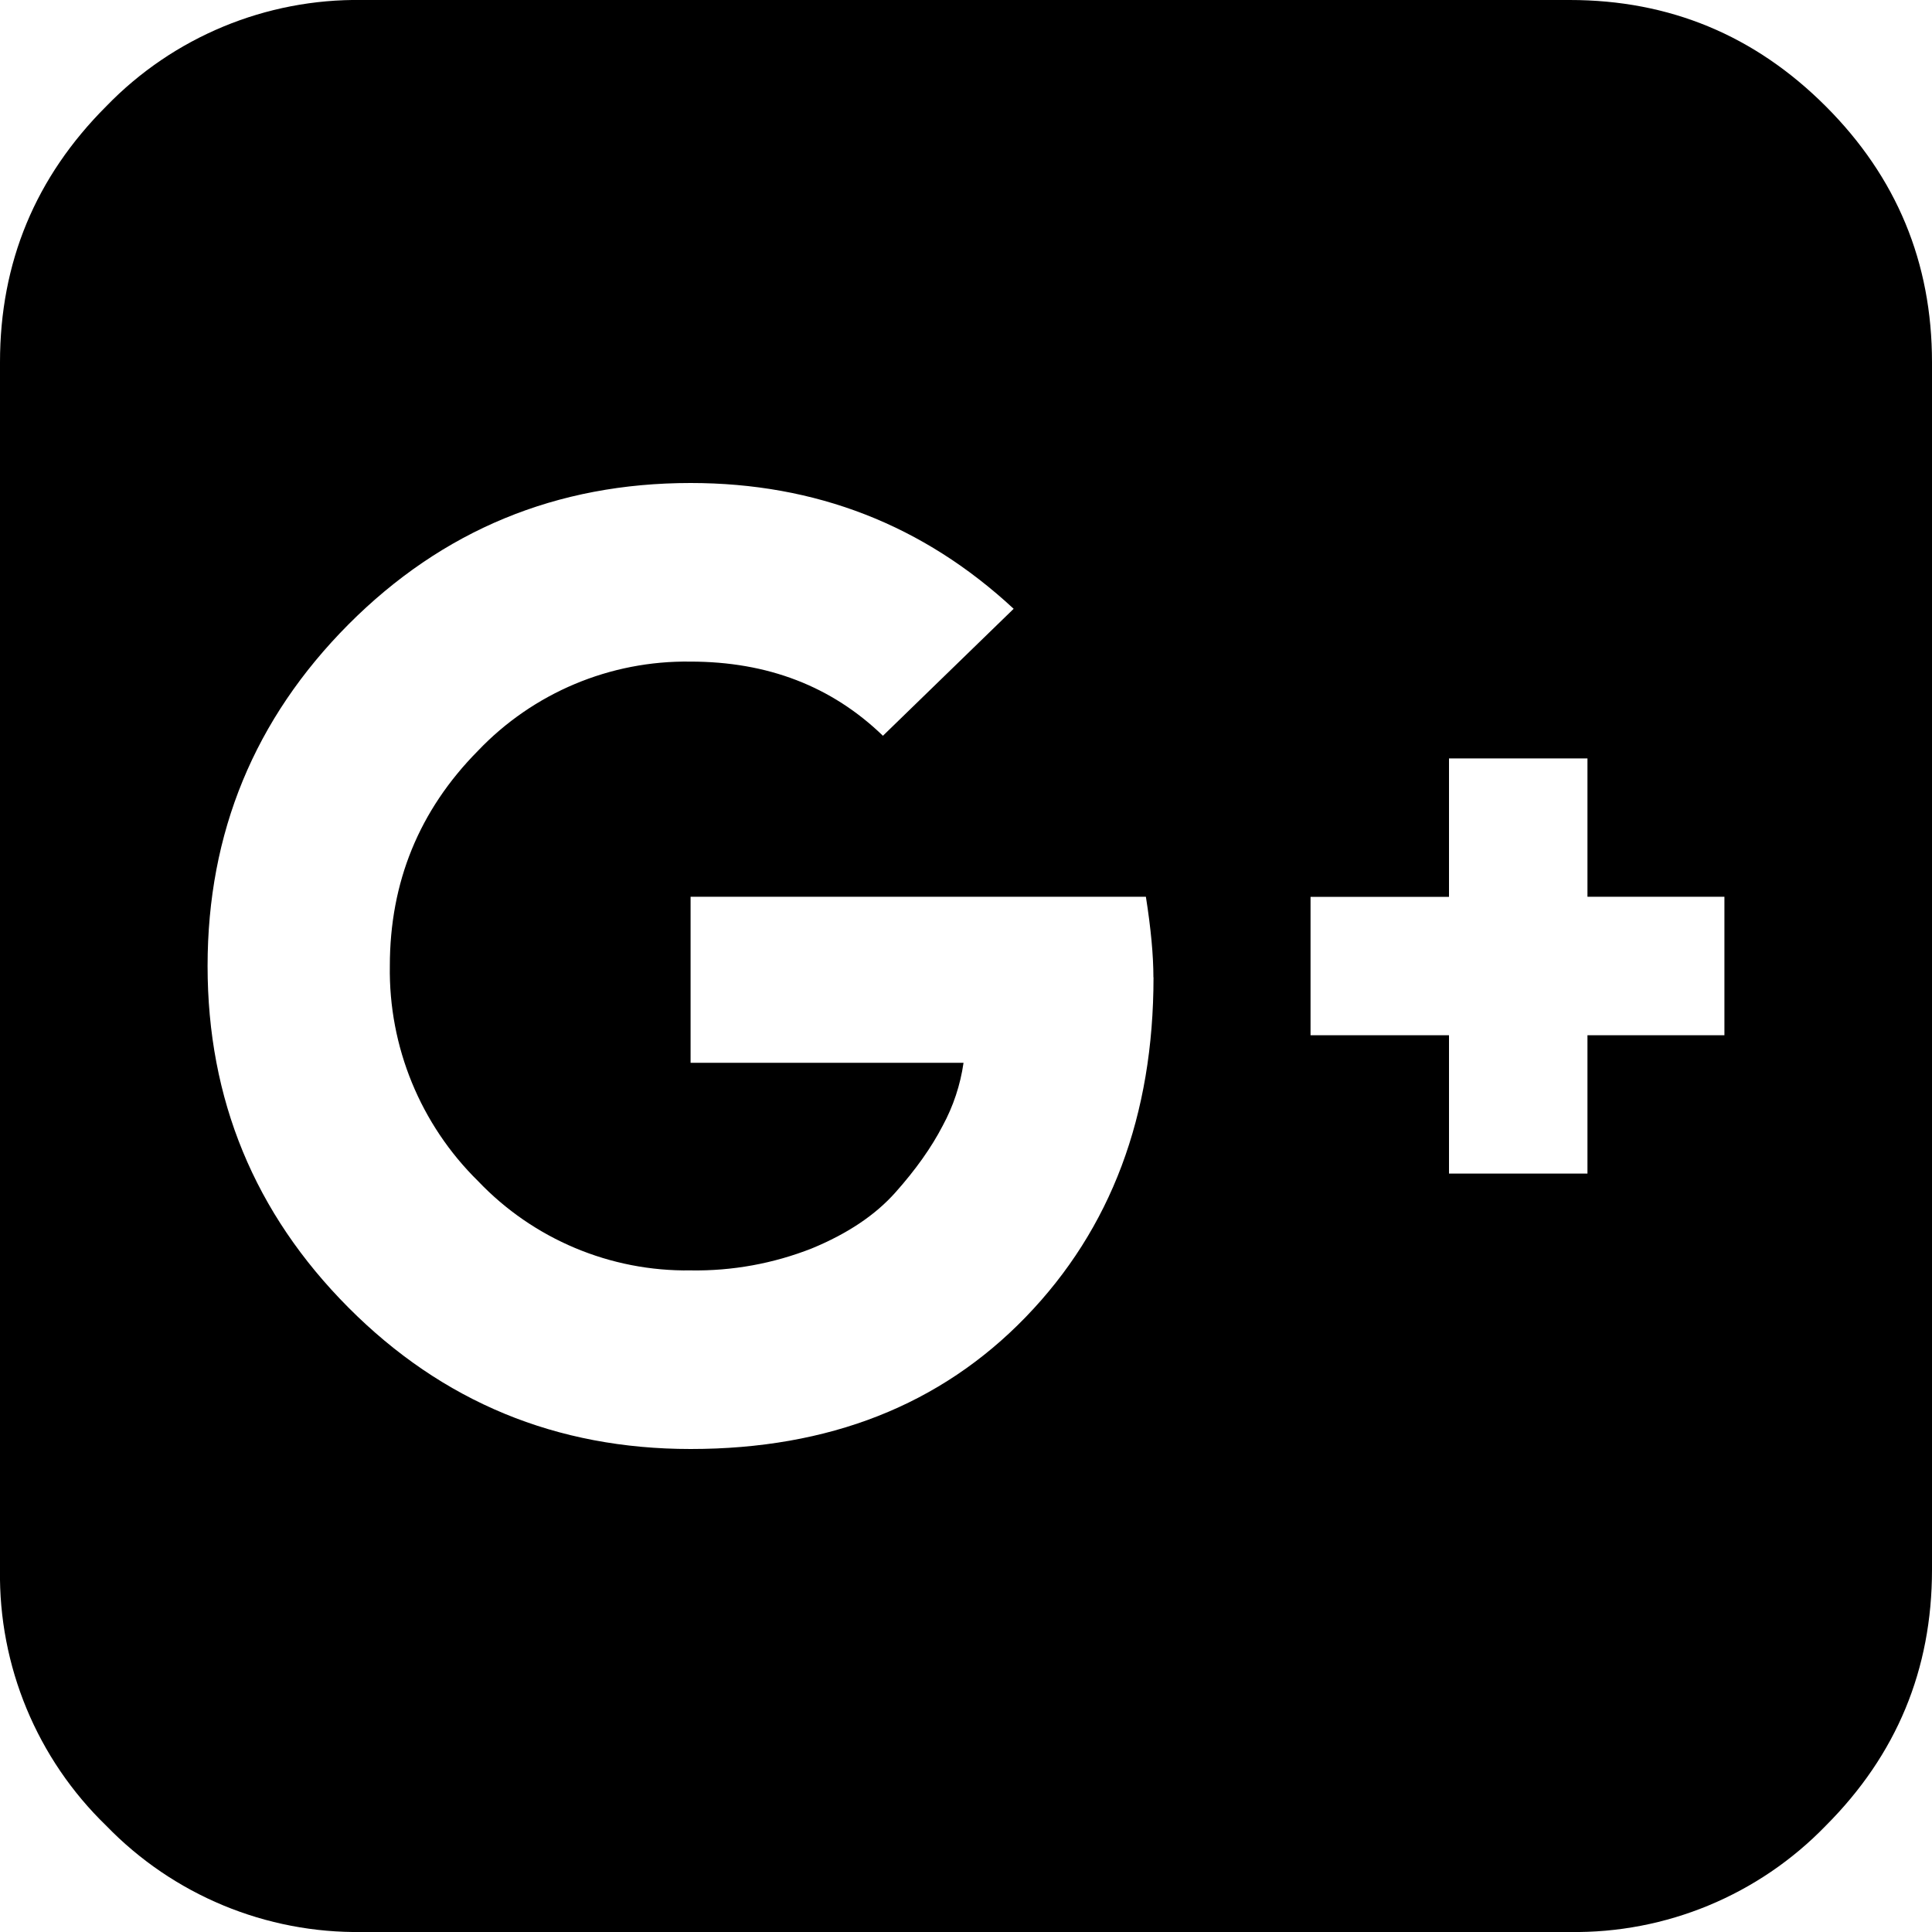
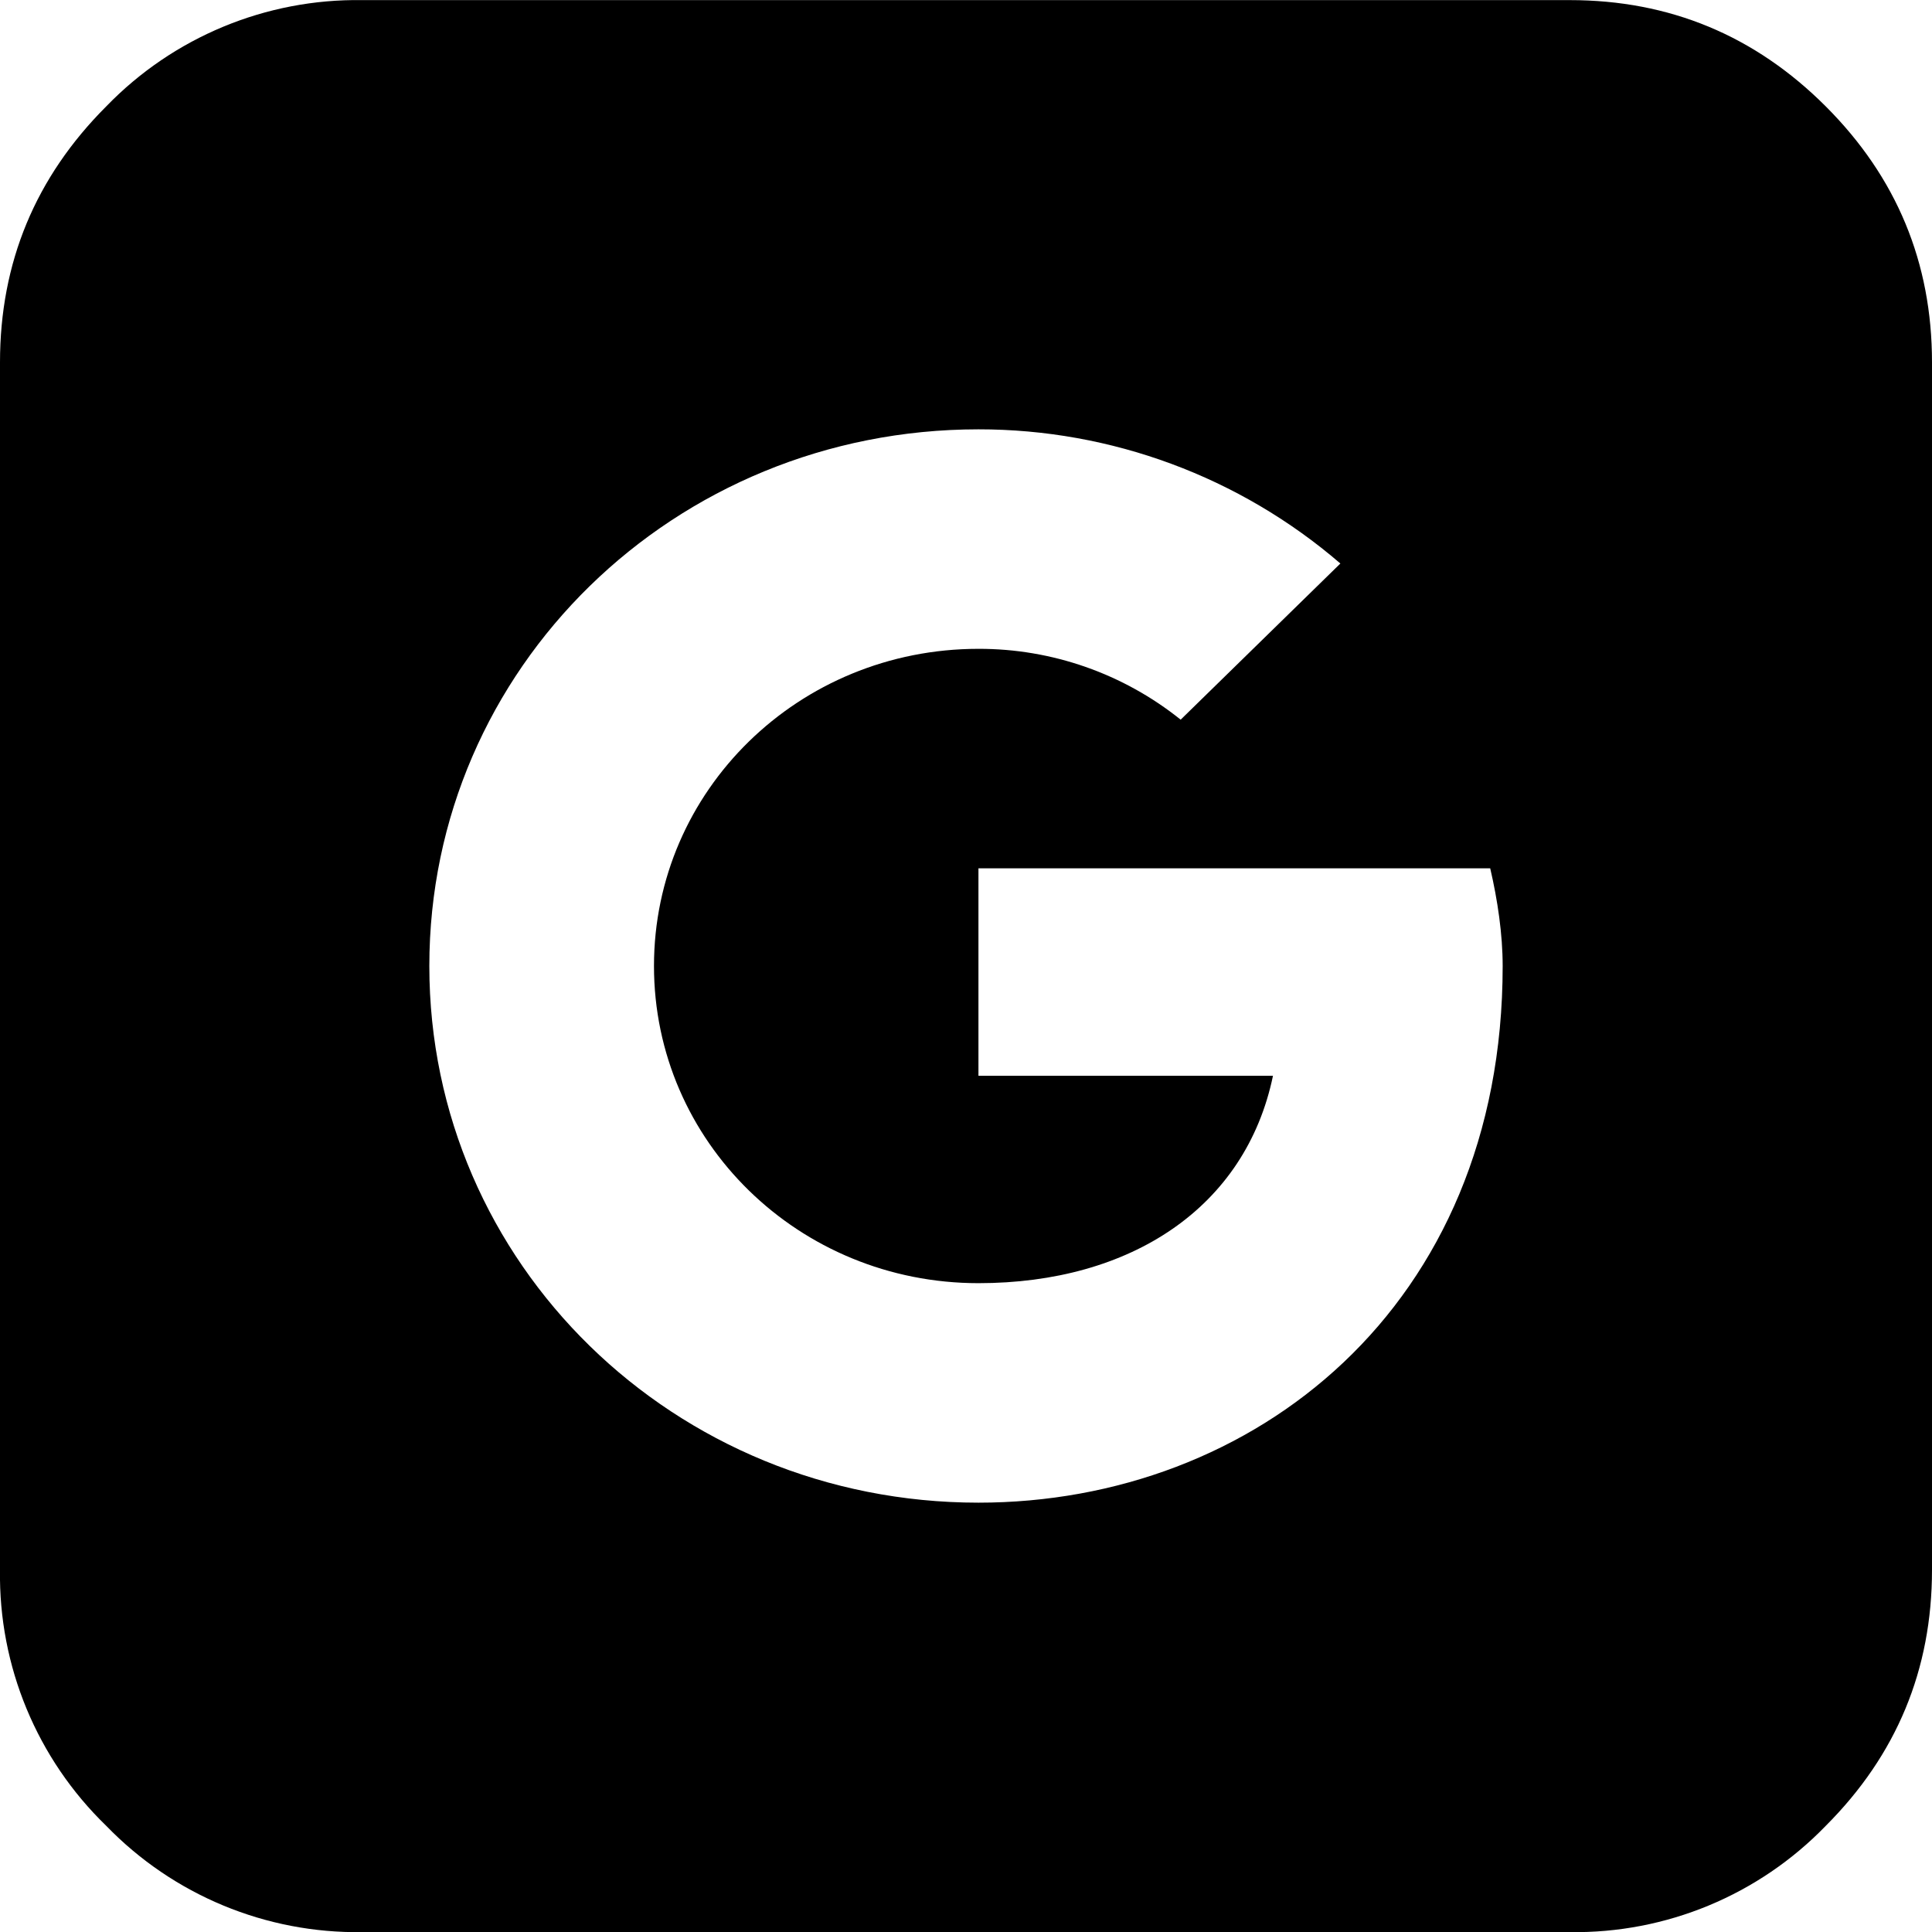
<svg xmlns="http://www.w3.org/2000/svg" width="18" height="18" viewBox="0 0 18 18">
-   <path d="M10.746 9.105c0-.203-.023-.453-.07-.75H6.434v1.547h2.543a1.748 1.748 0 0 1-.194.586c-.105.203-.252.41-.44.621-.187.211-.447.385-.779.522a2.948 2.948 0 0 1-1.13.205 2.68 2.68 0 0 1-1.98-.832A2.751 2.751 0 0 1 3.632 9c0-.781.273-1.45.82-2.004a2.68 2.68 0 0 1 1.98-.832c.72 0 1.317.23 1.794.691l1.218-1.183C8.602 4.89 7.598 4.5 6.434 4.5c-1.25 0-2.313.44-3.188 1.318-.875.88-1.312 1.94-1.312 3.182s.437 2.303 1.312 3.182S5.184 13.5 6.434 13.5c1.289 0 2.33-.41 3.123-1.23.793-.82 1.19-1.875 1.19-3.165zm4.043.54h1.277v-1.29H14.79V7.066H13.5v1.29h-1.29v1.289h1.29v1.289h1.29v-1.29zM18 3.375v11.25c0 .93-.33 1.725-.99 2.385a3.25 3.25 0 0 1-2.385.99H3.375a3.25 3.25 0 0 1-2.385-.99A3.25 3.25 0 0 1 0 14.625V3.375C0 2.445.33 1.65.99.99A3.25 3.25 0 0 1 3.375 0h11.25c.93 0 1.725.33 2.385.99.66.66.99 1.455.99 2.385z" />
+   <path d="M13.884 8.09H9.116v1.933h2.744c-.255 1.227-1.325 1.932-2.744 1.932-1.674 0-3.023-1.319-3.023-2.955 0-1.636 1.349-2.955 3.023-2.955a3 3 0 0 1 1.884.66l1.488-1.455A5.161 5.161 0 0 0 9.116 4C6.28 4 4 6.227 4 9s2.28 5 5.116 5C11.674 14 14 12.182 14 9c0-.295-.047-.614-.116-.91zM18 14.626c0 .93-.33 1.725-.99 2.385a3.25 3.25 0 0 1-2.385.99H3.375a3.25 3.25 0 0 1-2.385-.99A3.25 3.25 0 0 1 0 14.626V3.376c0-.93.33-1.725.99-2.385a3.25 3.25 0 0 1 2.385-.99h11.25c.93 0 1.725.33 2.385.99.66.66.99 1.455.99 2.385v11.25z" />
</svg>
